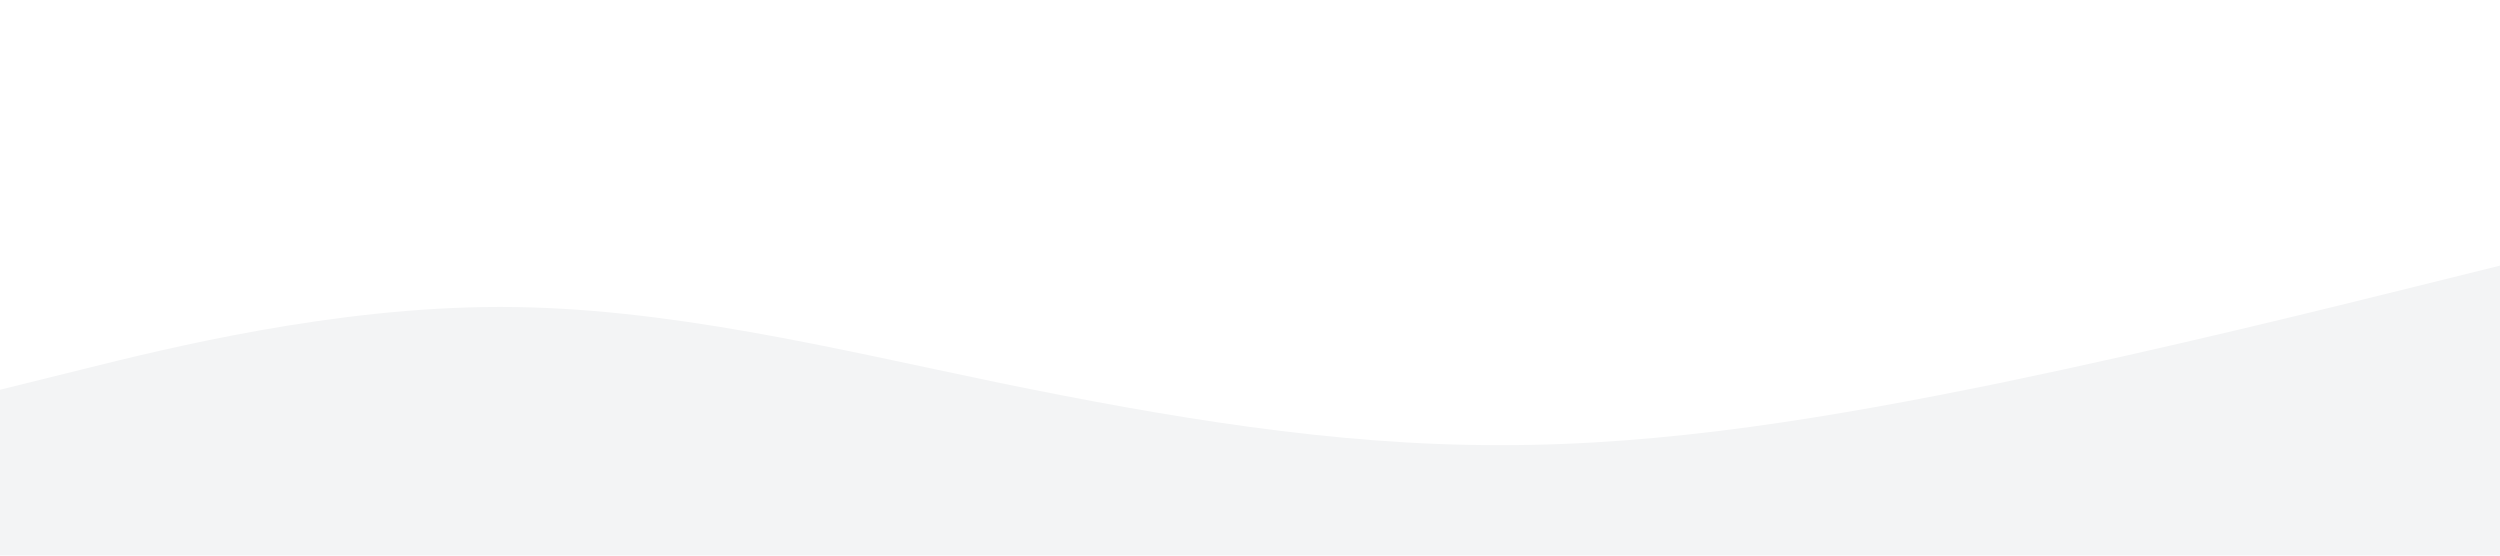
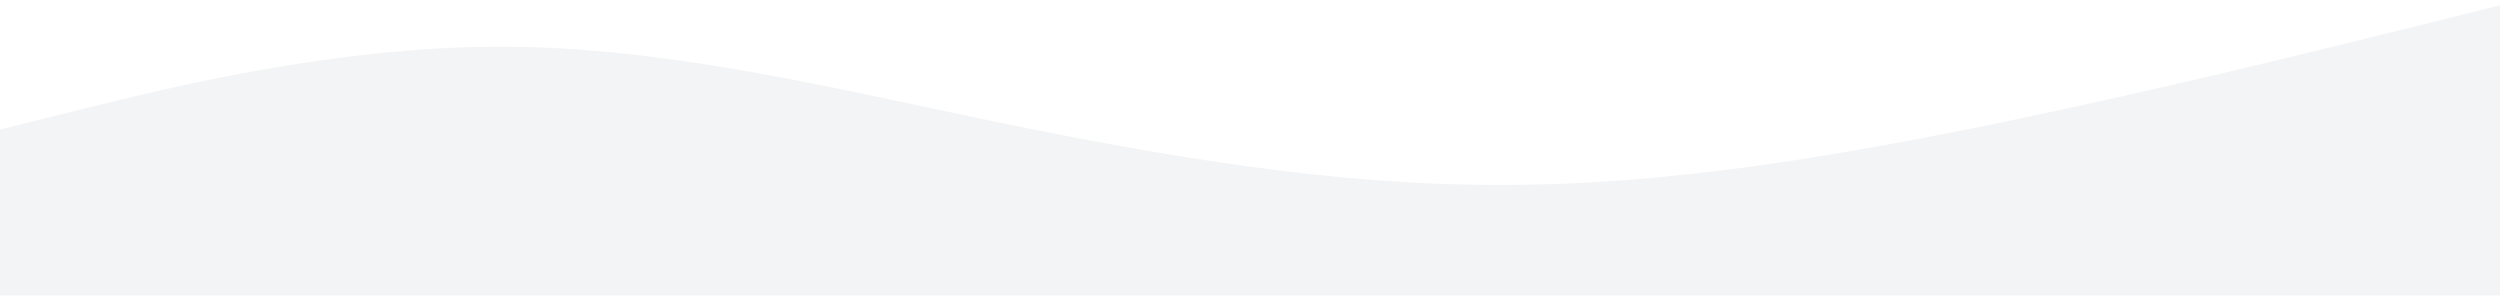
- <svg xmlns="http://www.w3.org/2000/svg" version="1.1" id="Layer_1" x="0px" y="0px" viewBox="0 0 1440 320" style="enable-background:new 0 0 1440 320;" xml:space="preserve">
+ <svg xmlns="http://www.w3.org/2000/svg" version="1.1" id="Layer_1" x="0px" y="0px" viewBox="0 0 1440 170.1" style="enable-background:new 0 0 1440 170.1;" xml:space="preserve">
  <style type="text/css">
	.st0{fill:#F3F4F5;}
</style>
-   <path class="st0" d="M0,224.5l48-11.9c48-11.9,144-35.8,240-35.8s192,23.9,288,43.8c96,19.6,192,36,288,35.8  c96,0.2,192-16.2,288-35.8c96-19.9,192-43.8,240-55.7l48-11.9V320h-48c-48,0-144,0-240,0s-192,0-288,0s-192,0-288,0s-192,0-288,0  s-192,0-240,0H0V224.5z" />
+   <path class="st0" d="M0,74.6l48-11.9c48-11.9,144-35.8,240-35.8s192,23.9,288,43.8c96,19.6,192,36,288,35.8  c96,0.2,192-16.2,288-35.8c96-19.9,192-43.8,240-55.7L1440,3v167.1h-48c-48,0-144,0-240,0s-192,0-288,0s-192,0-288,0s-192,0-288,0  s-192,0-240,0H0V74.6z" />
</svg>
